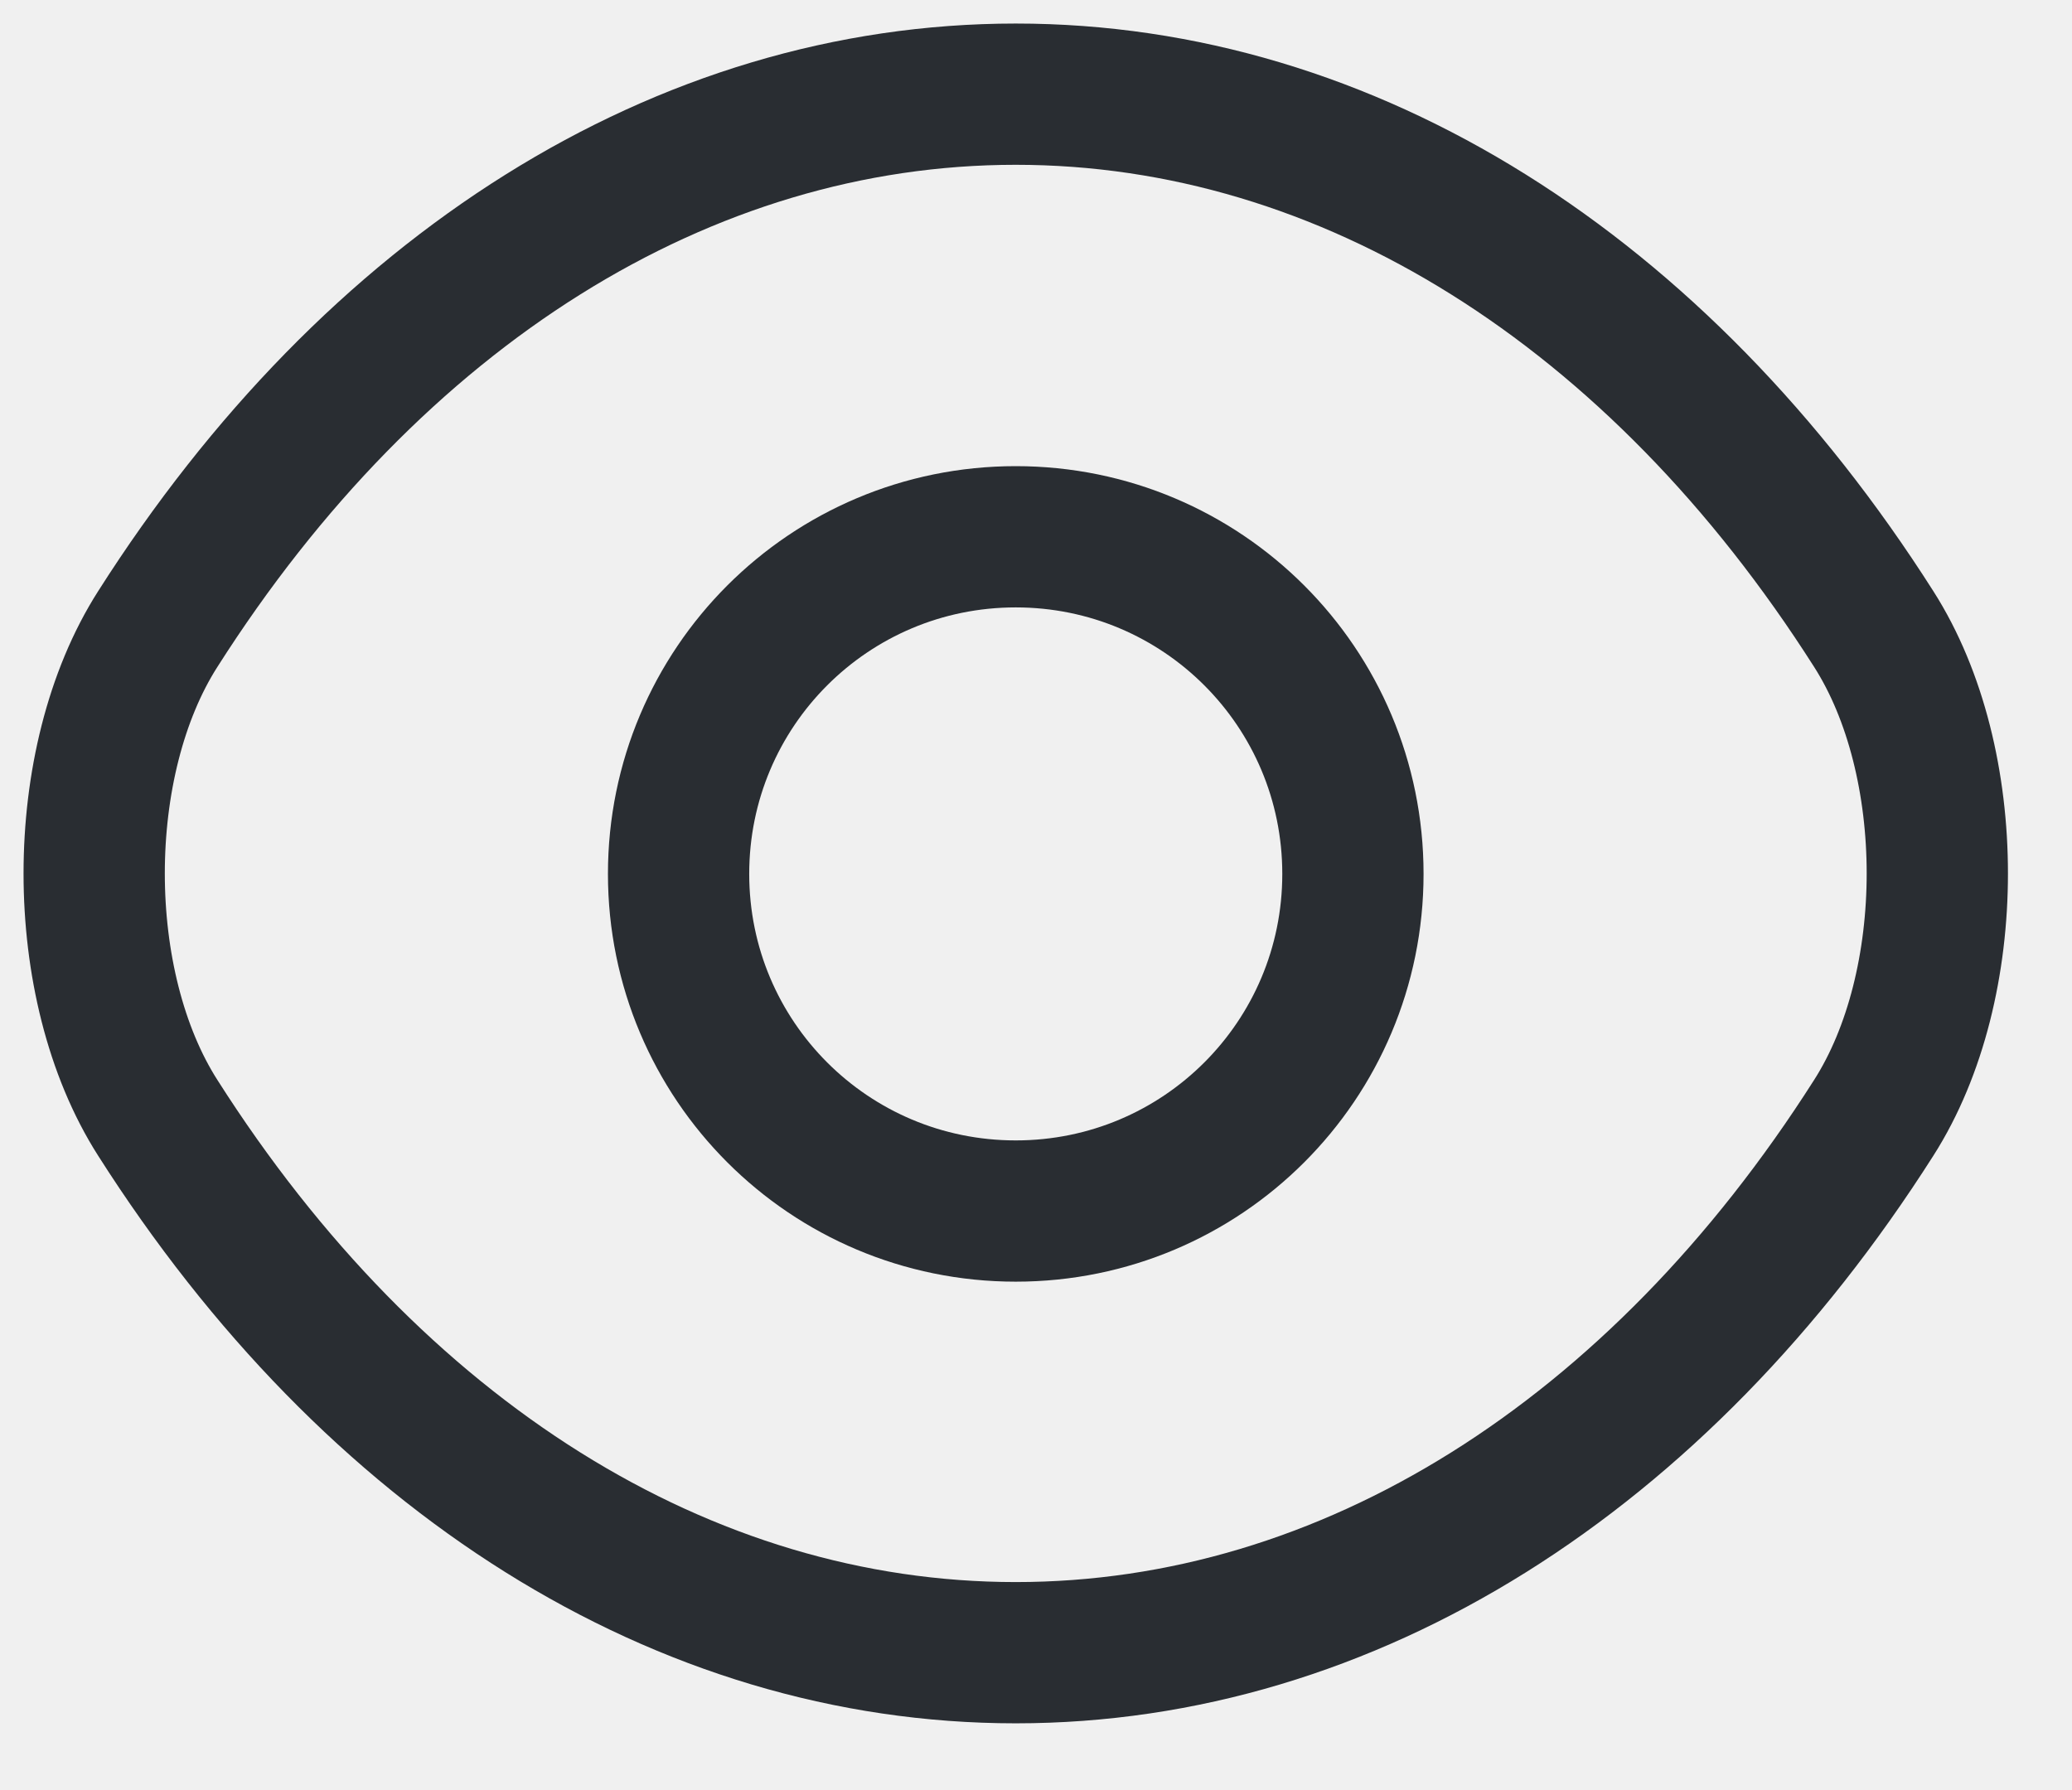
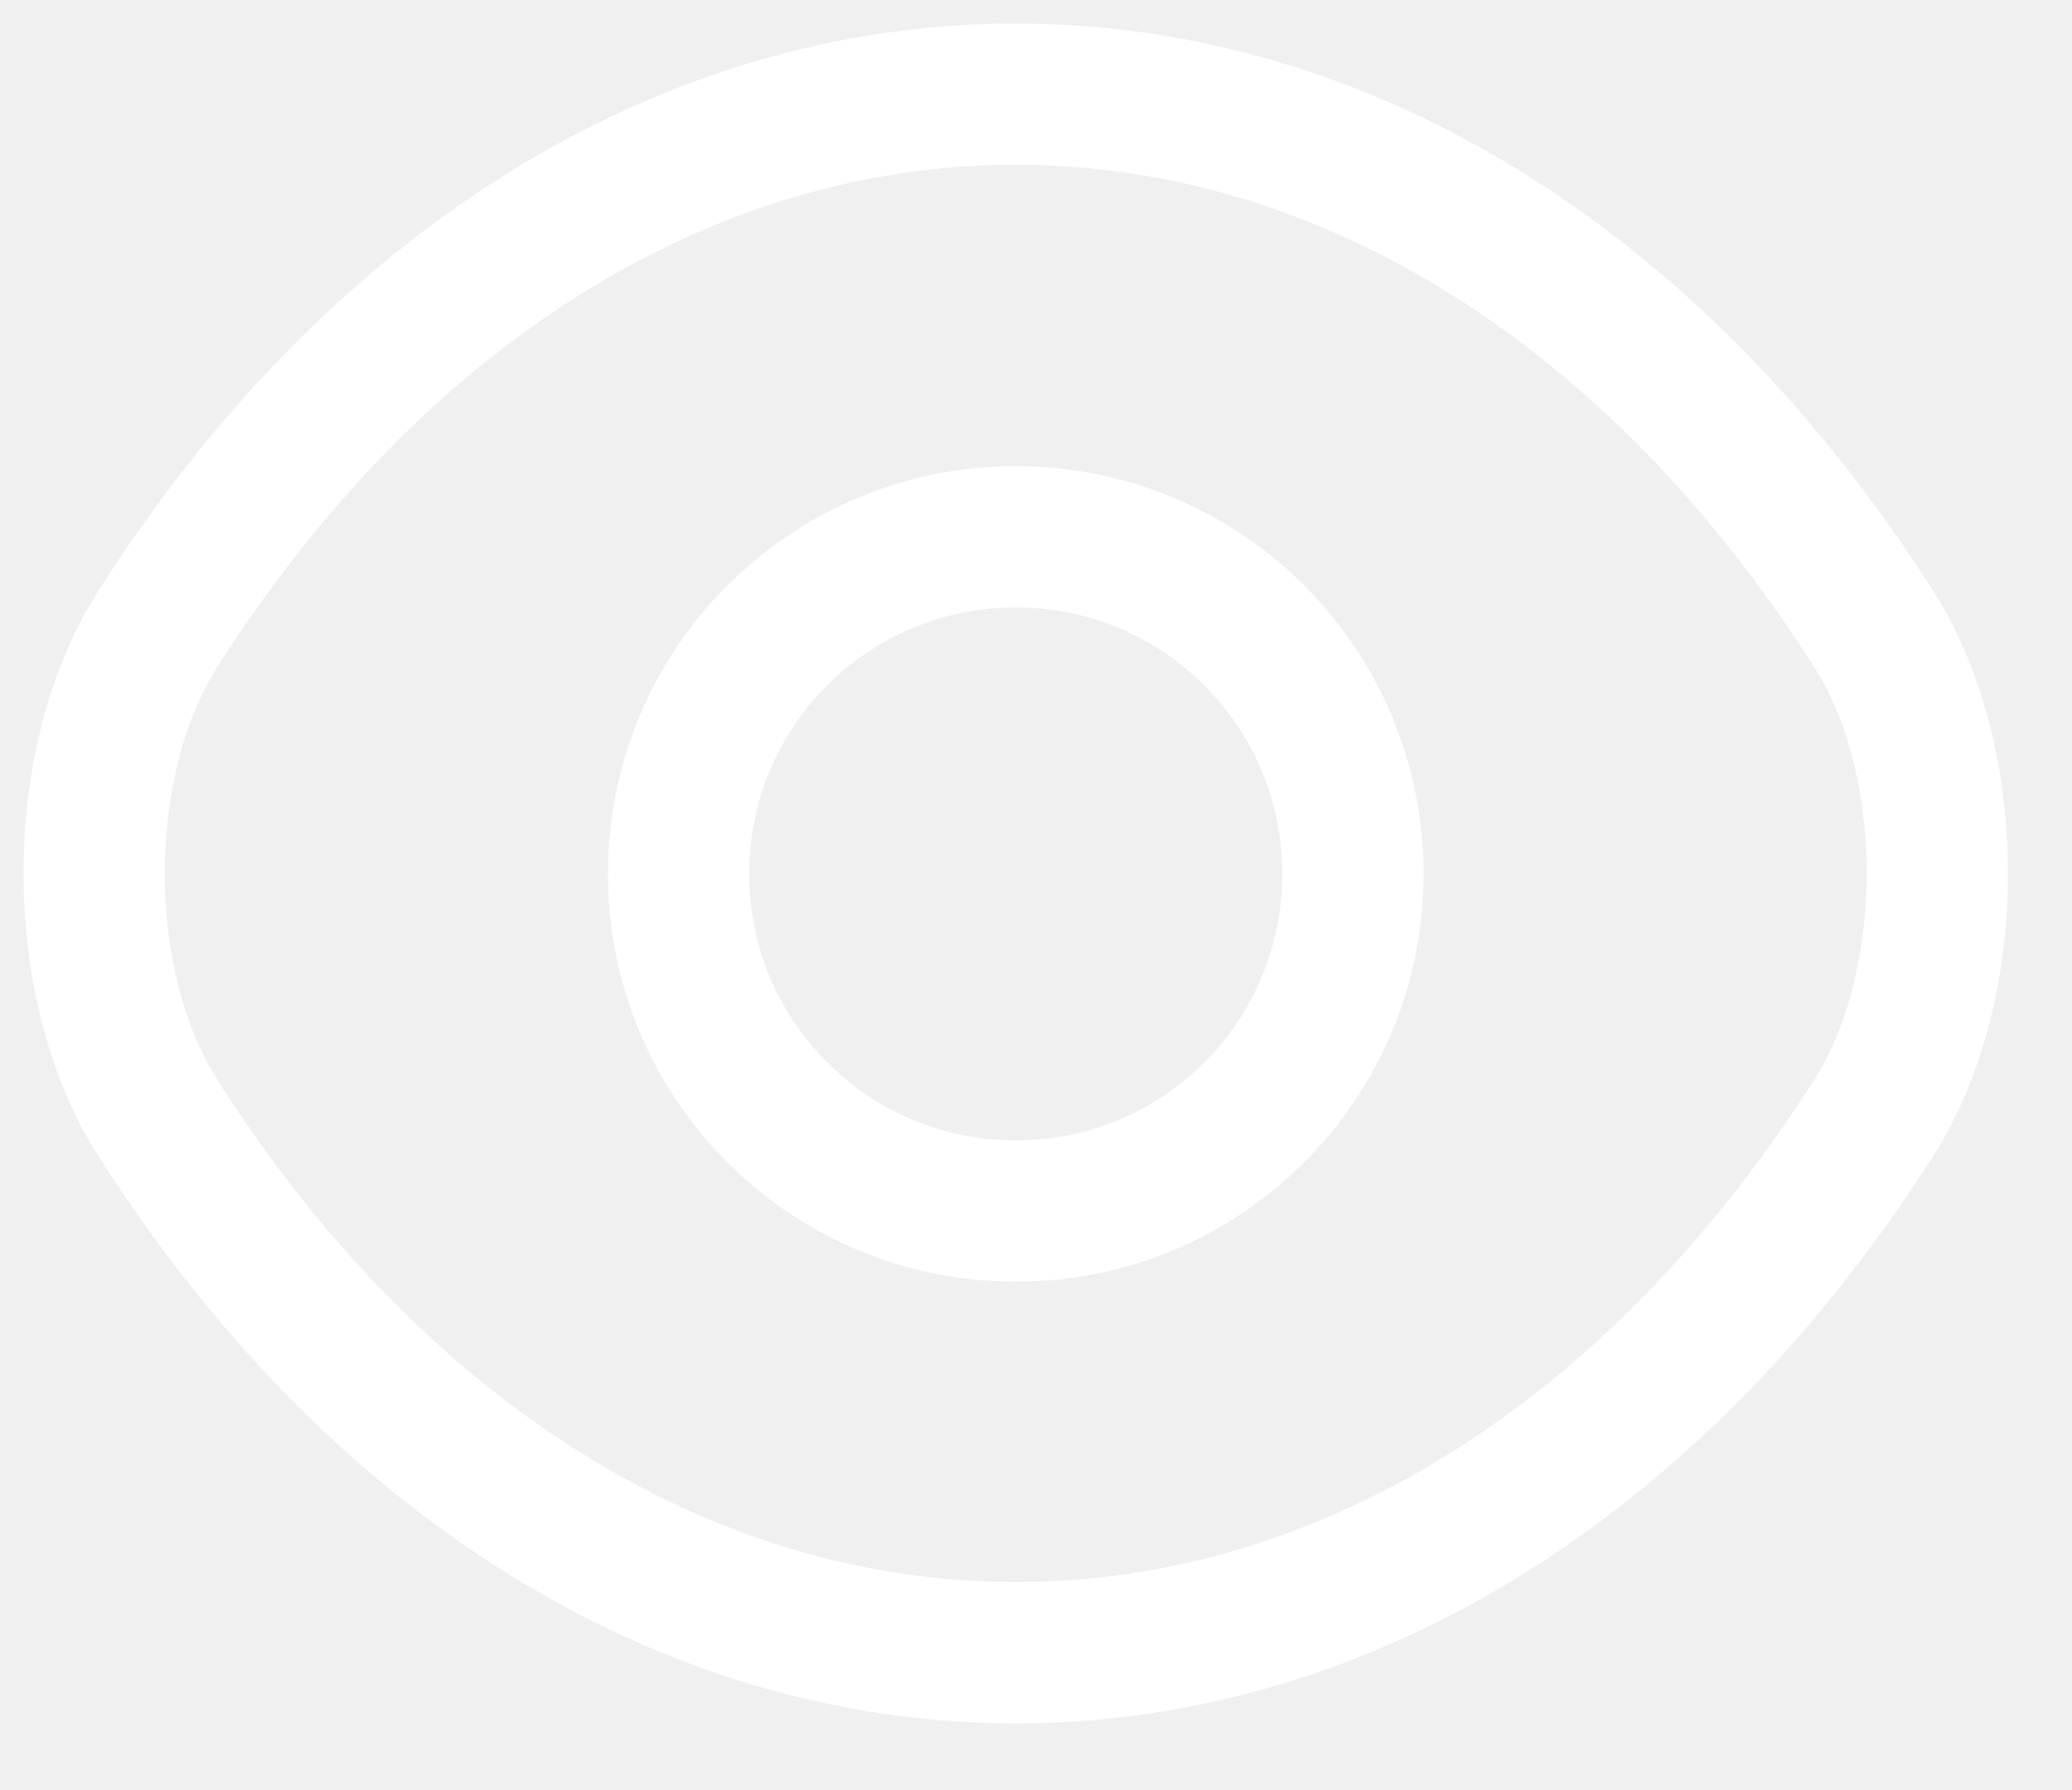
<svg xmlns="http://www.w3.org/2000/svg" width="22" height="19" viewBox="0 0 22 19" fill="none">
-   <path d="M14.365 9.28C14.365 11.26 12.765 12.86 10.785 12.86C8.805 12.86 7.205 11.26 7.205 9.28C7.205 7.3 8.805 5.7 10.785 5.7C12.765 5.7 14.365 7.3 14.365 9.28Z" stroke="#292D32" stroke-width="1.5" stroke-linecap="round" stroke-linejoin="round" />
-   <path d="M10.785 17.55C14.315 17.55 17.605 15.47 19.895 11.87C20.795 10.46 20.795 8.09 19.895 6.68C17.605 3.08 14.315 1 10.785 1C7.255 1 3.965 3.08 1.675 6.68C0.775 8.09 0.775 10.46 1.675 11.87C3.965 15.47 7.255 17.55 10.785 17.55Z" stroke="#292D32" stroke-width="1.5" stroke-linecap="round" stroke-linejoin="round" />
+   <path d="M14.365 9.28C14.365 11.26 12.765 12.86 10.785 12.86C8.805 12.86 7.205 11.26 7.205 9.28C7.205 7.3 8.805 5.7 10.785 5.7C12.765 5.7 14.365 7.3 14.365 9.28Z" stroke="#ffffff" stroke-width="1.5" stroke-linecap="round" stroke-linejoin="round" />
+   <path d="M10.785 17.55C14.315 17.55 17.605 15.47 19.895 11.87C20.795 10.46 20.795 8.09 19.895 6.68C17.605 3.08 14.315 1 10.785 1C7.255 1 3.965 3.08 1.675 6.68C0.775 8.09 0.775 10.46 1.675 11.87C3.965 15.47 7.255 17.55 10.785 17.55Z" stroke="#ffffff" stroke-width="1.5" stroke-linecap="round" stroke-linejoin="round" />
</svg>
